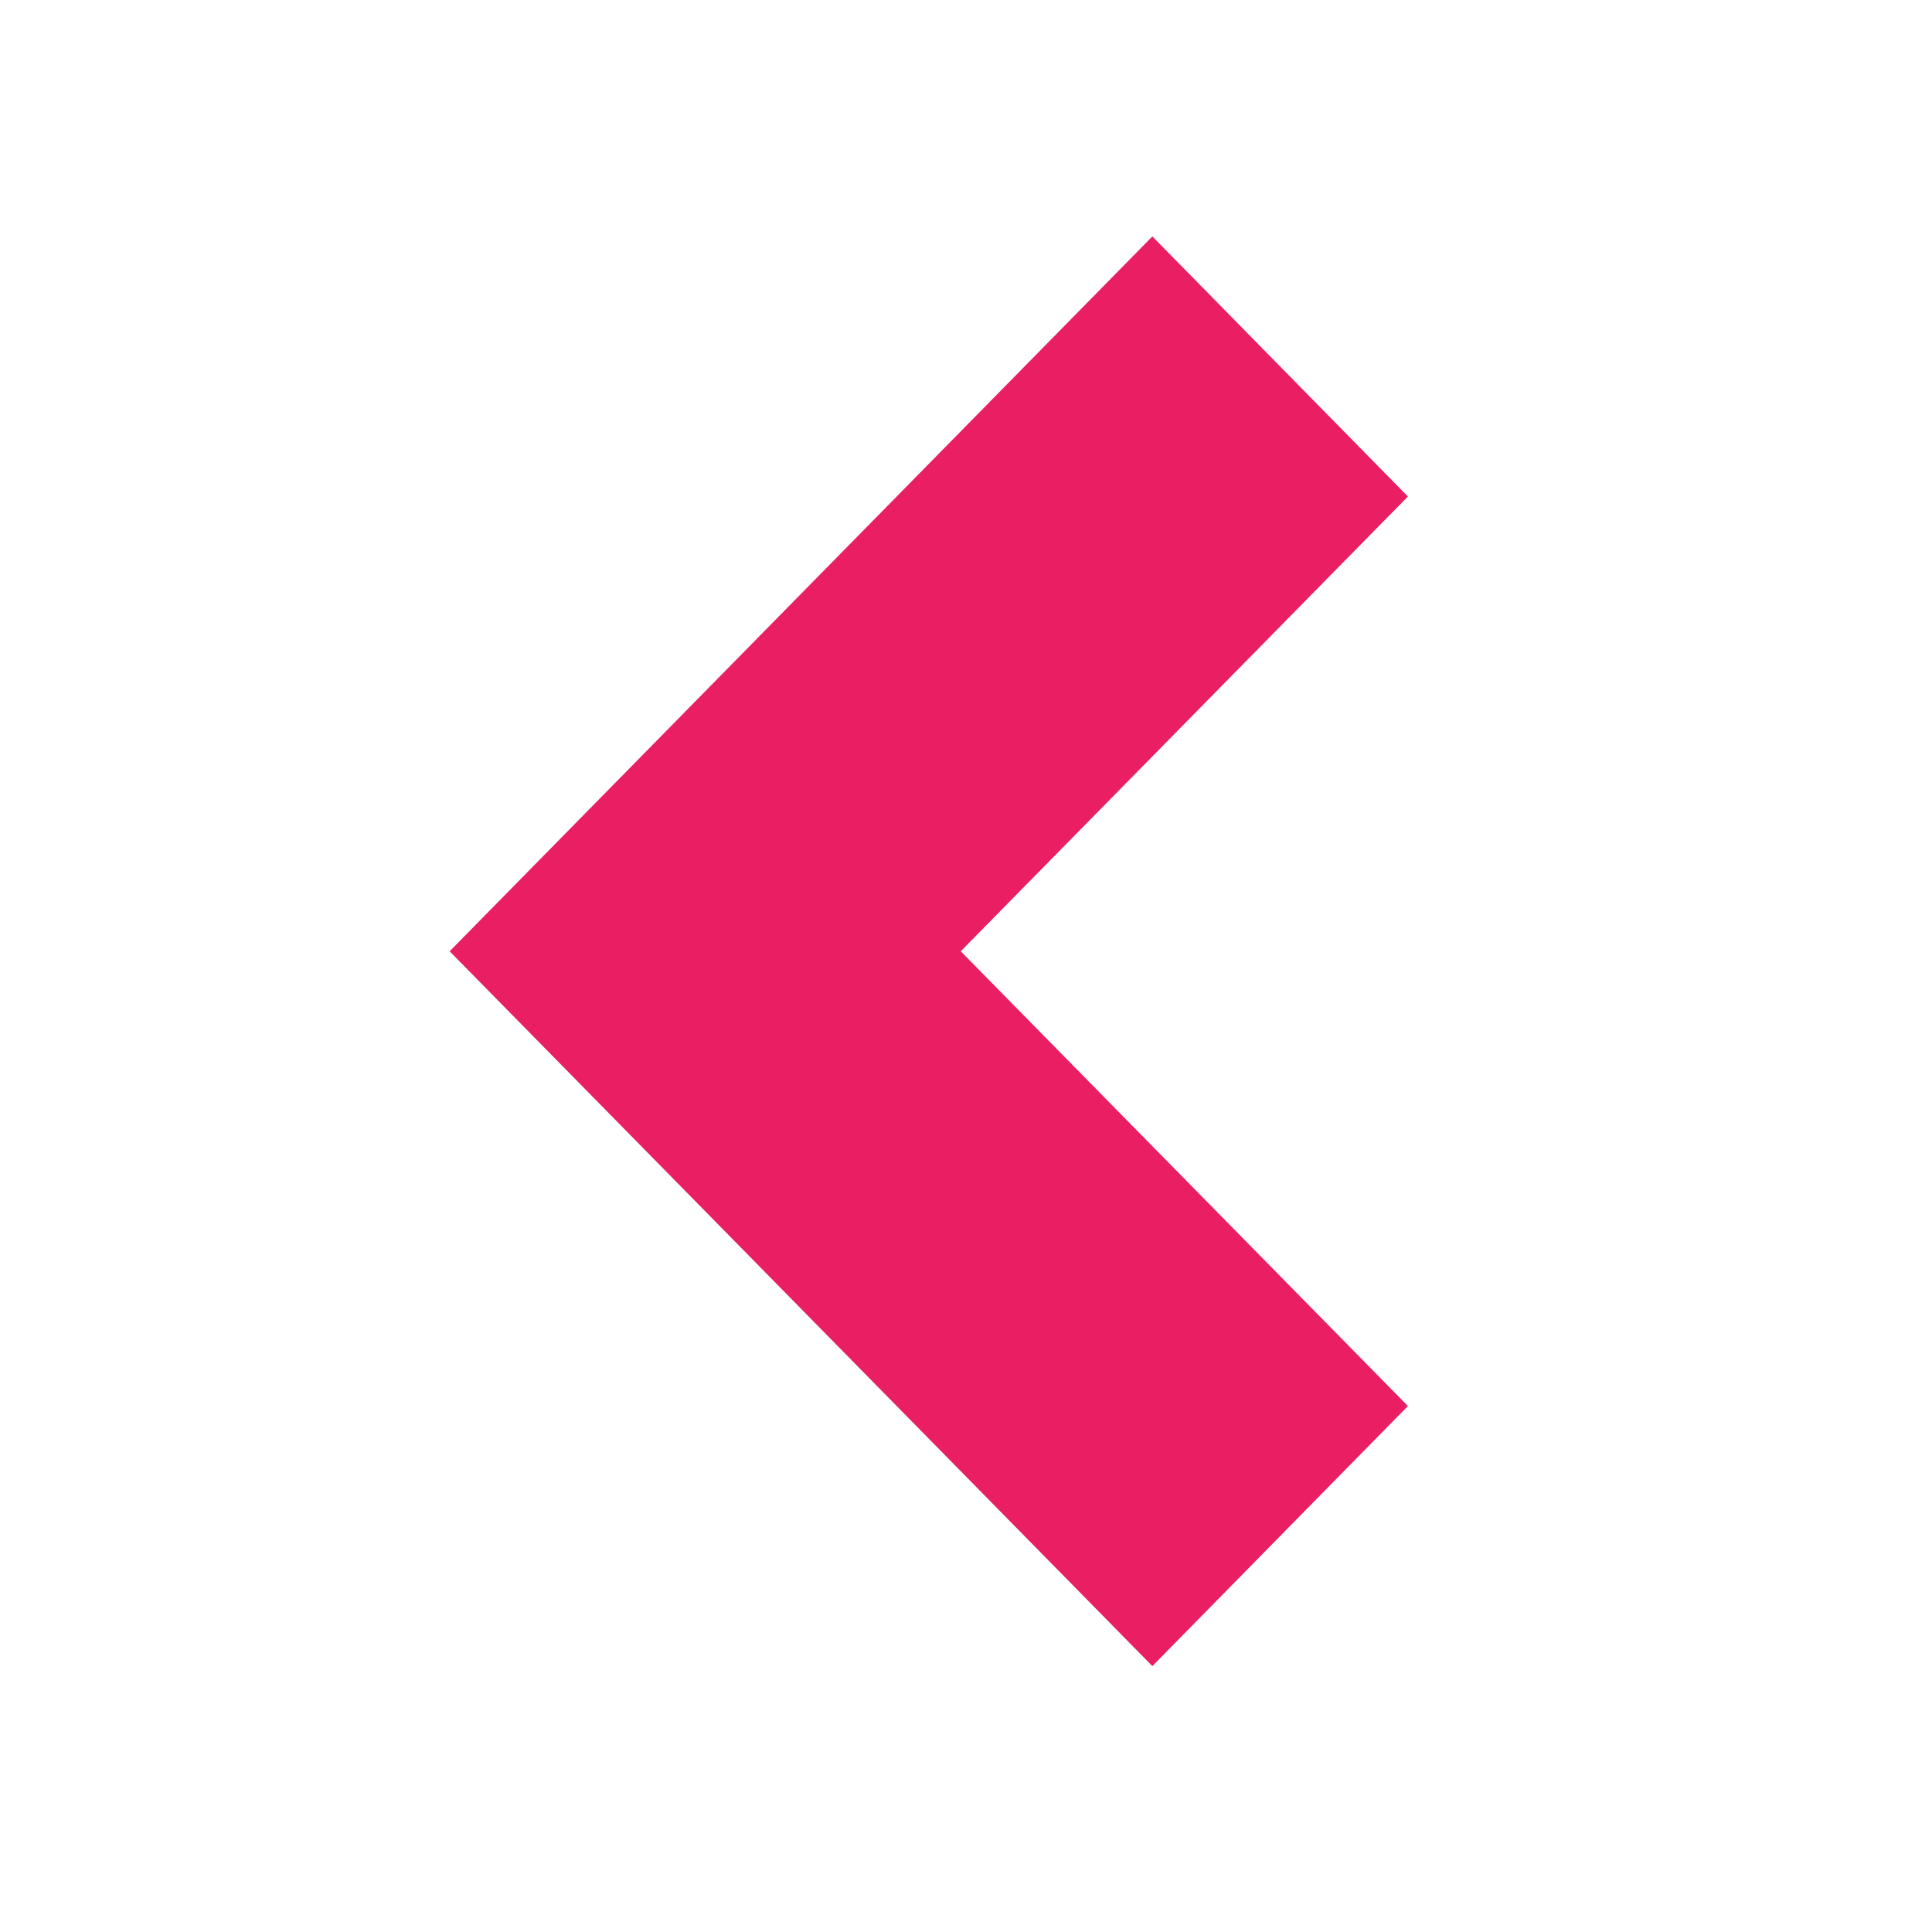
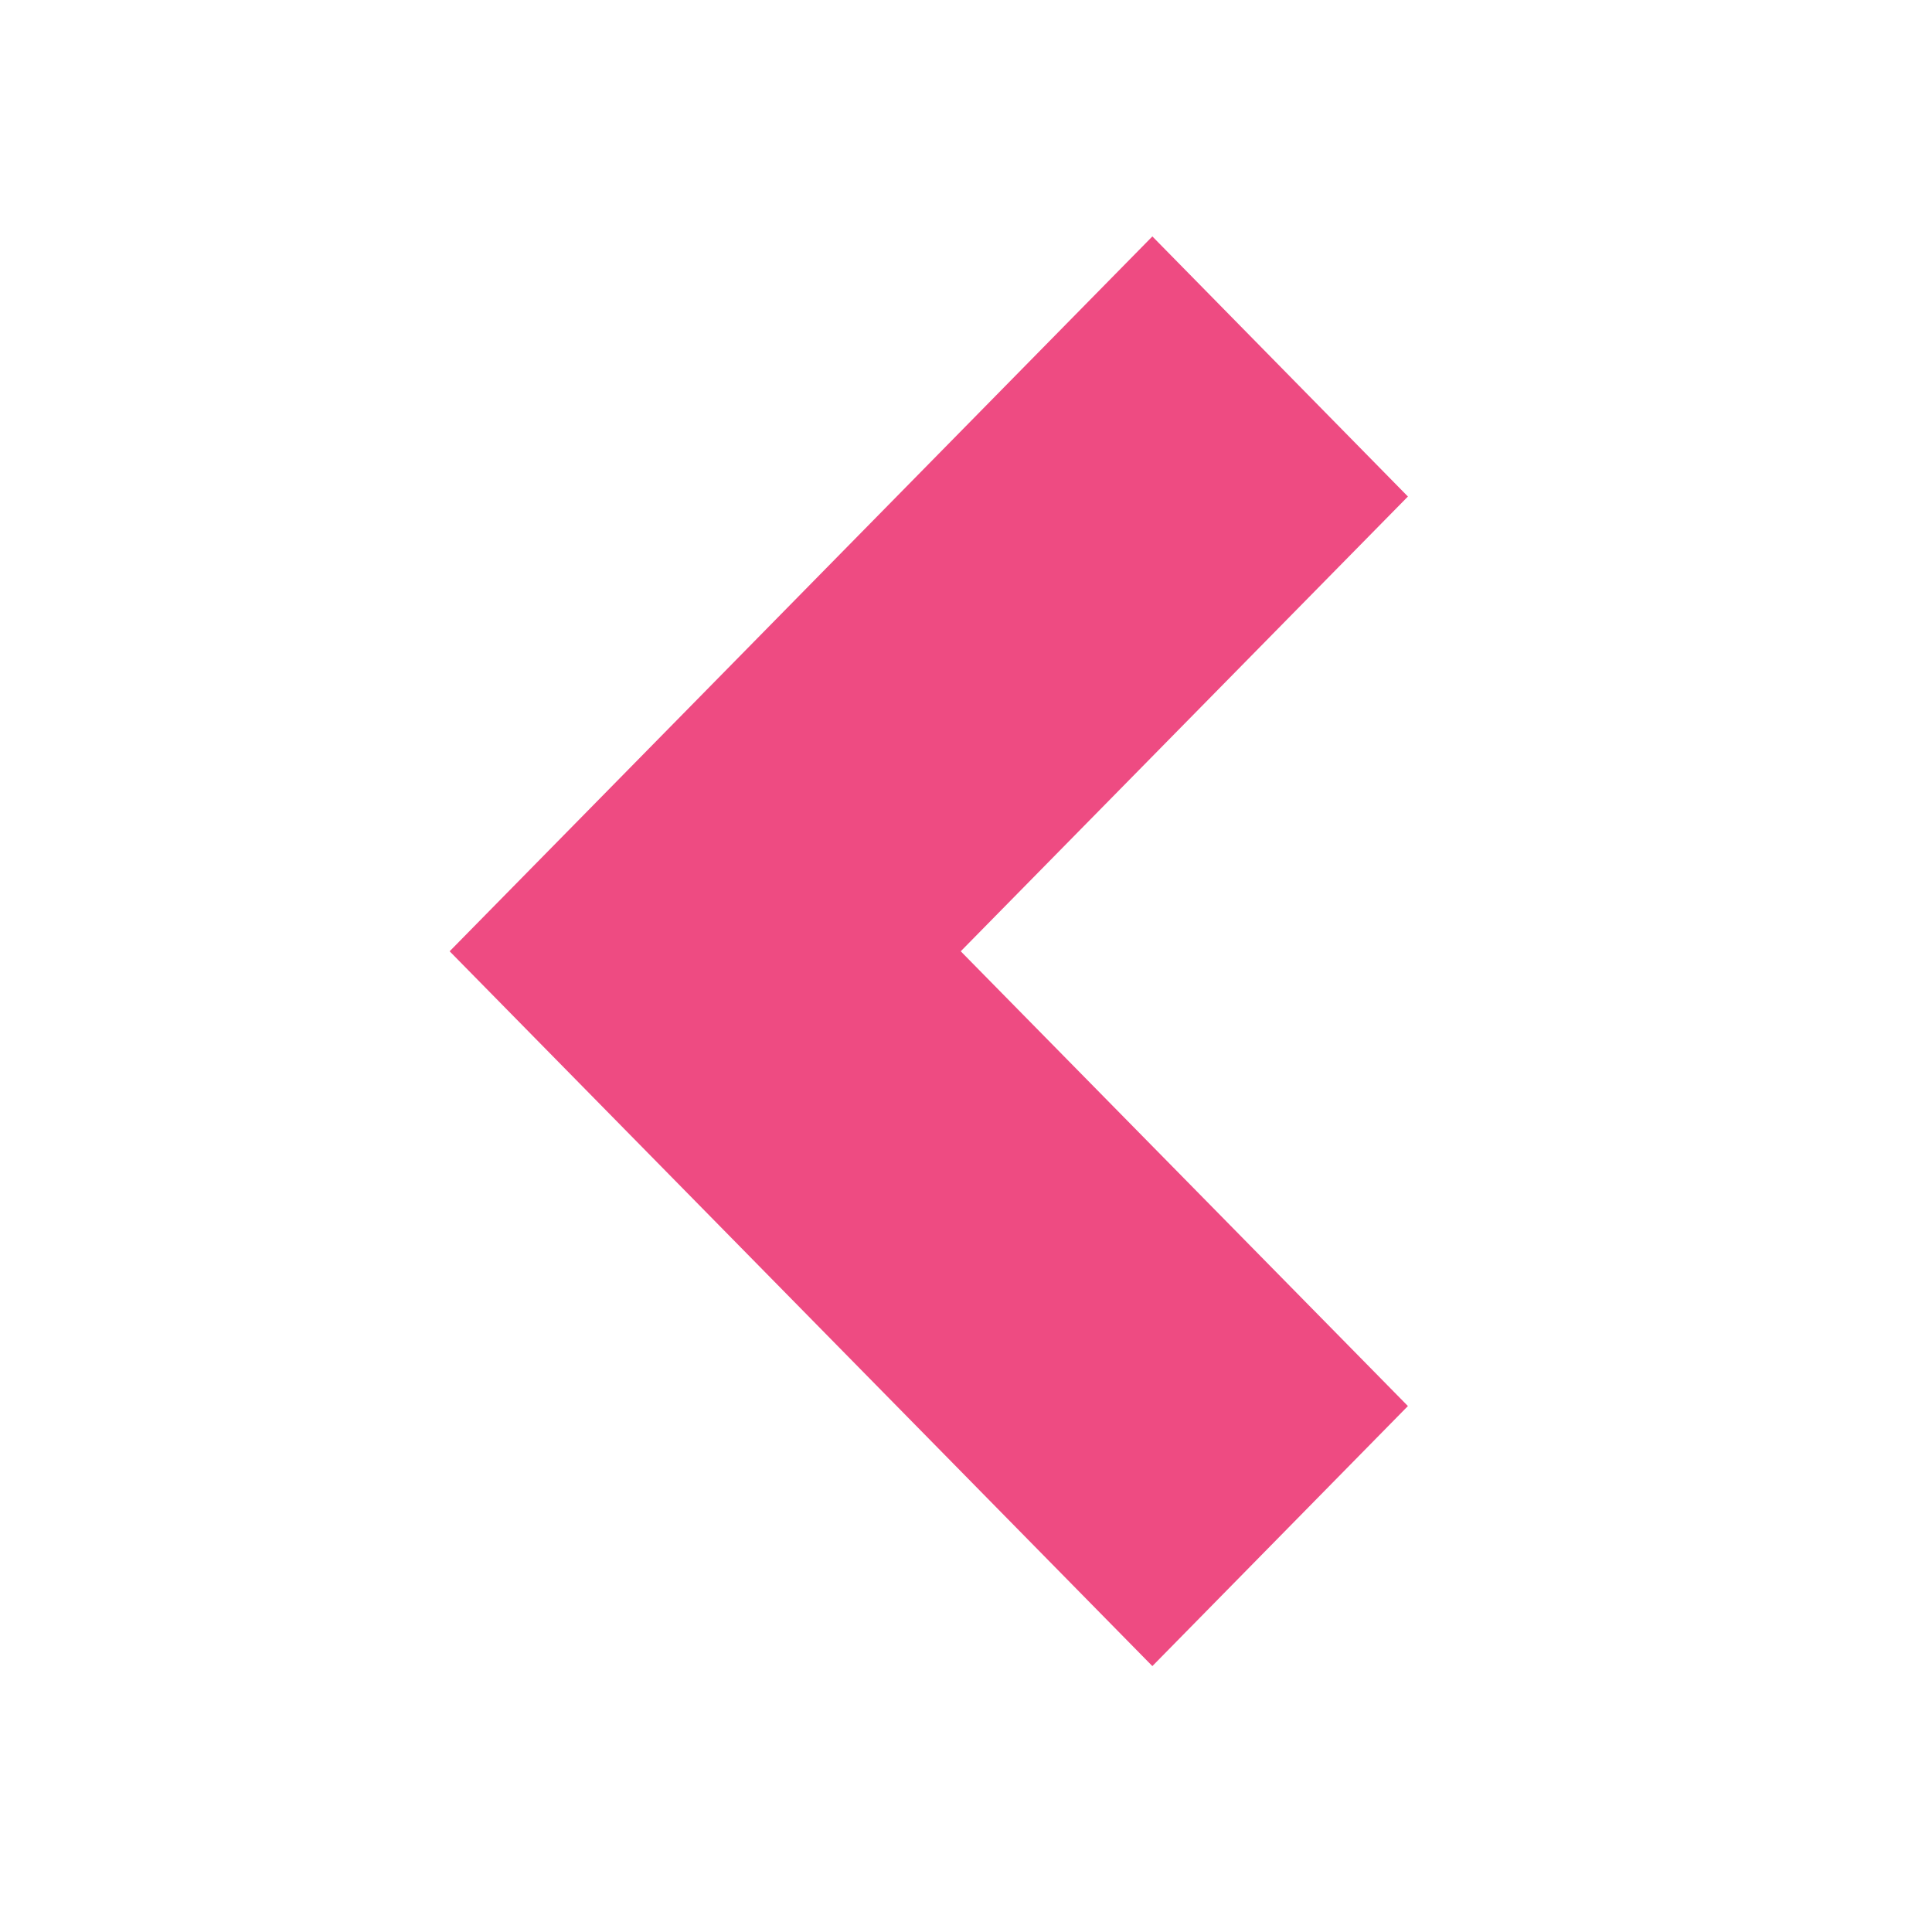
<svg xmlns="http://www.w3.org/2000/svg" width="200" height="200" viewBox="0 0 200 200">
  <g>
    <rect height="202" width="202" y="-1" x="-1" fill="none" id="canvas_background" />
    <g y="0" x="0" width="100%" height="100%" display="none" overflow="visible" id="canvasGrid">
      <rect height="100%" width="100%" y="0" x="0" stroke-width="0" fill="url(#gridpattern)" />
    </g>
  </g>
  <g>
-     <path d="m145.747,51.4l-46.291,47.077l46.291,47.077l-26.455,26.92l-72.745,-73.997l72.745,-74.003" stroke-width="1.5" fill-opacity="1.0" fill="#E91E63" id="svg_1" />
+     <path d="m145.747,51.4l-46.291,47.077l46.291,47.077l-26.455,26.92l-72.745,-73.997l72.745,-74.003" stroke-width="1.5" fill-opacity="0.8" fill="#E91E63" id="svg_1" />
  </g>
</svg>
